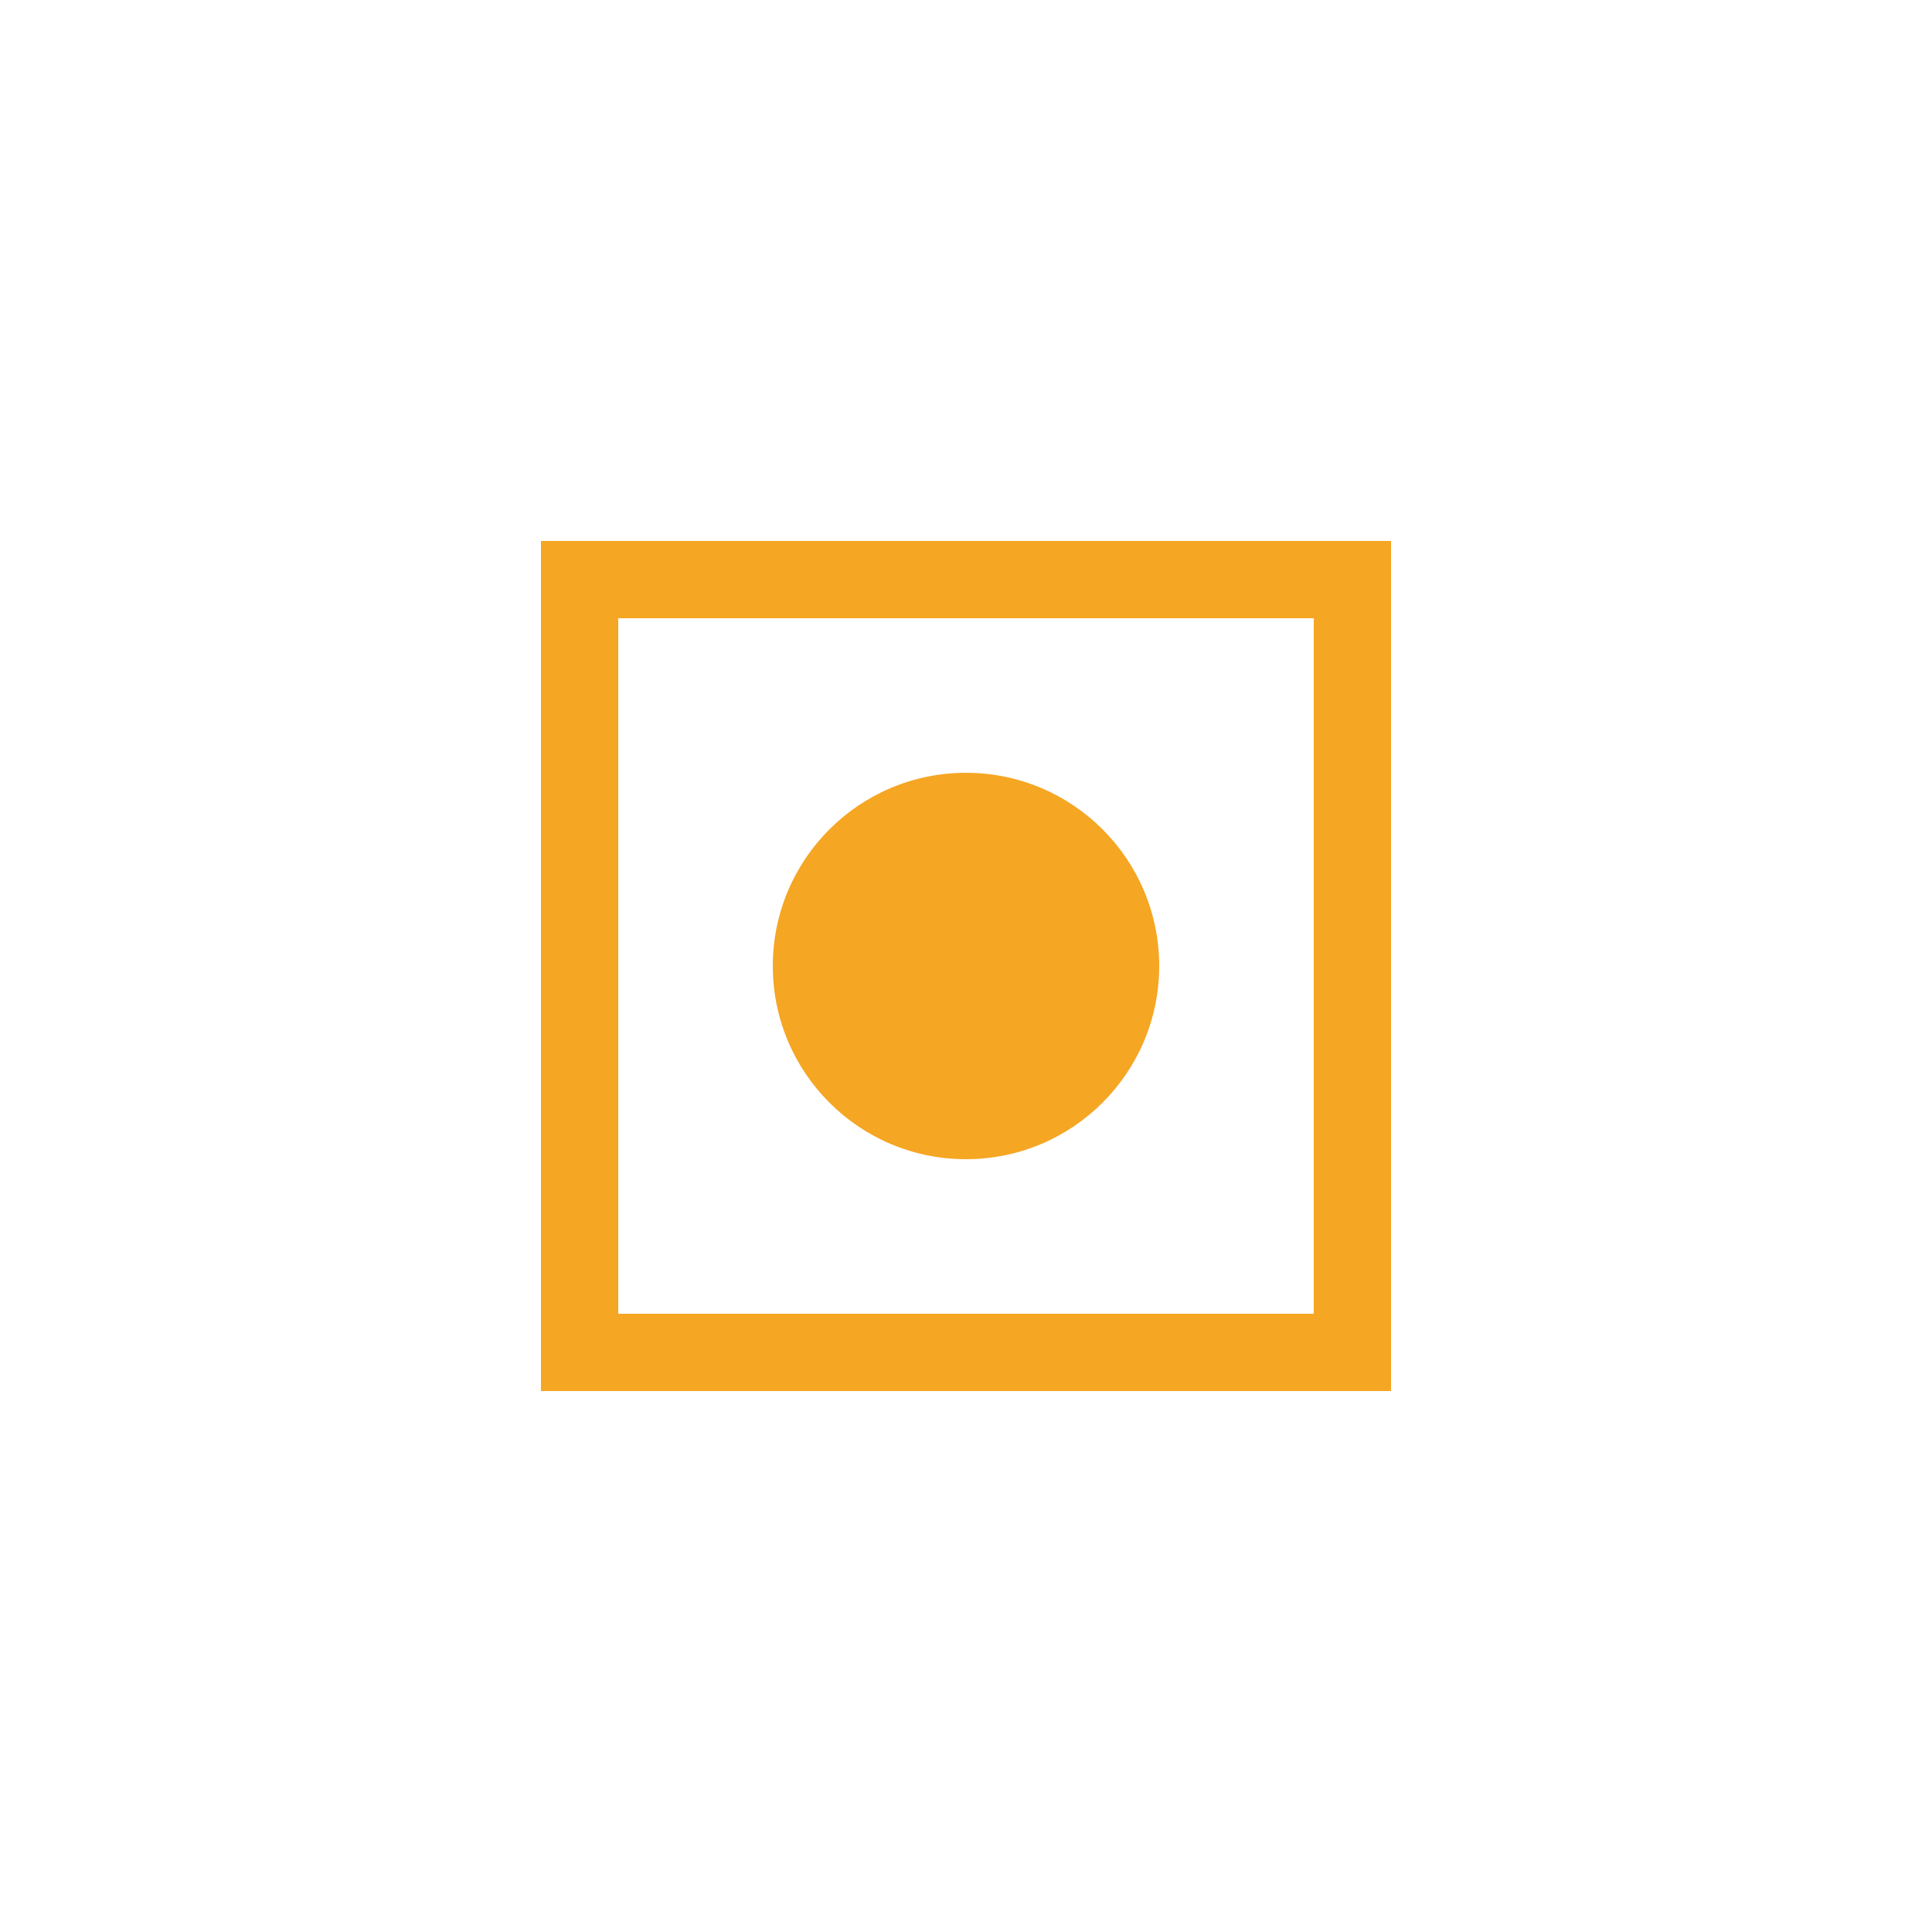
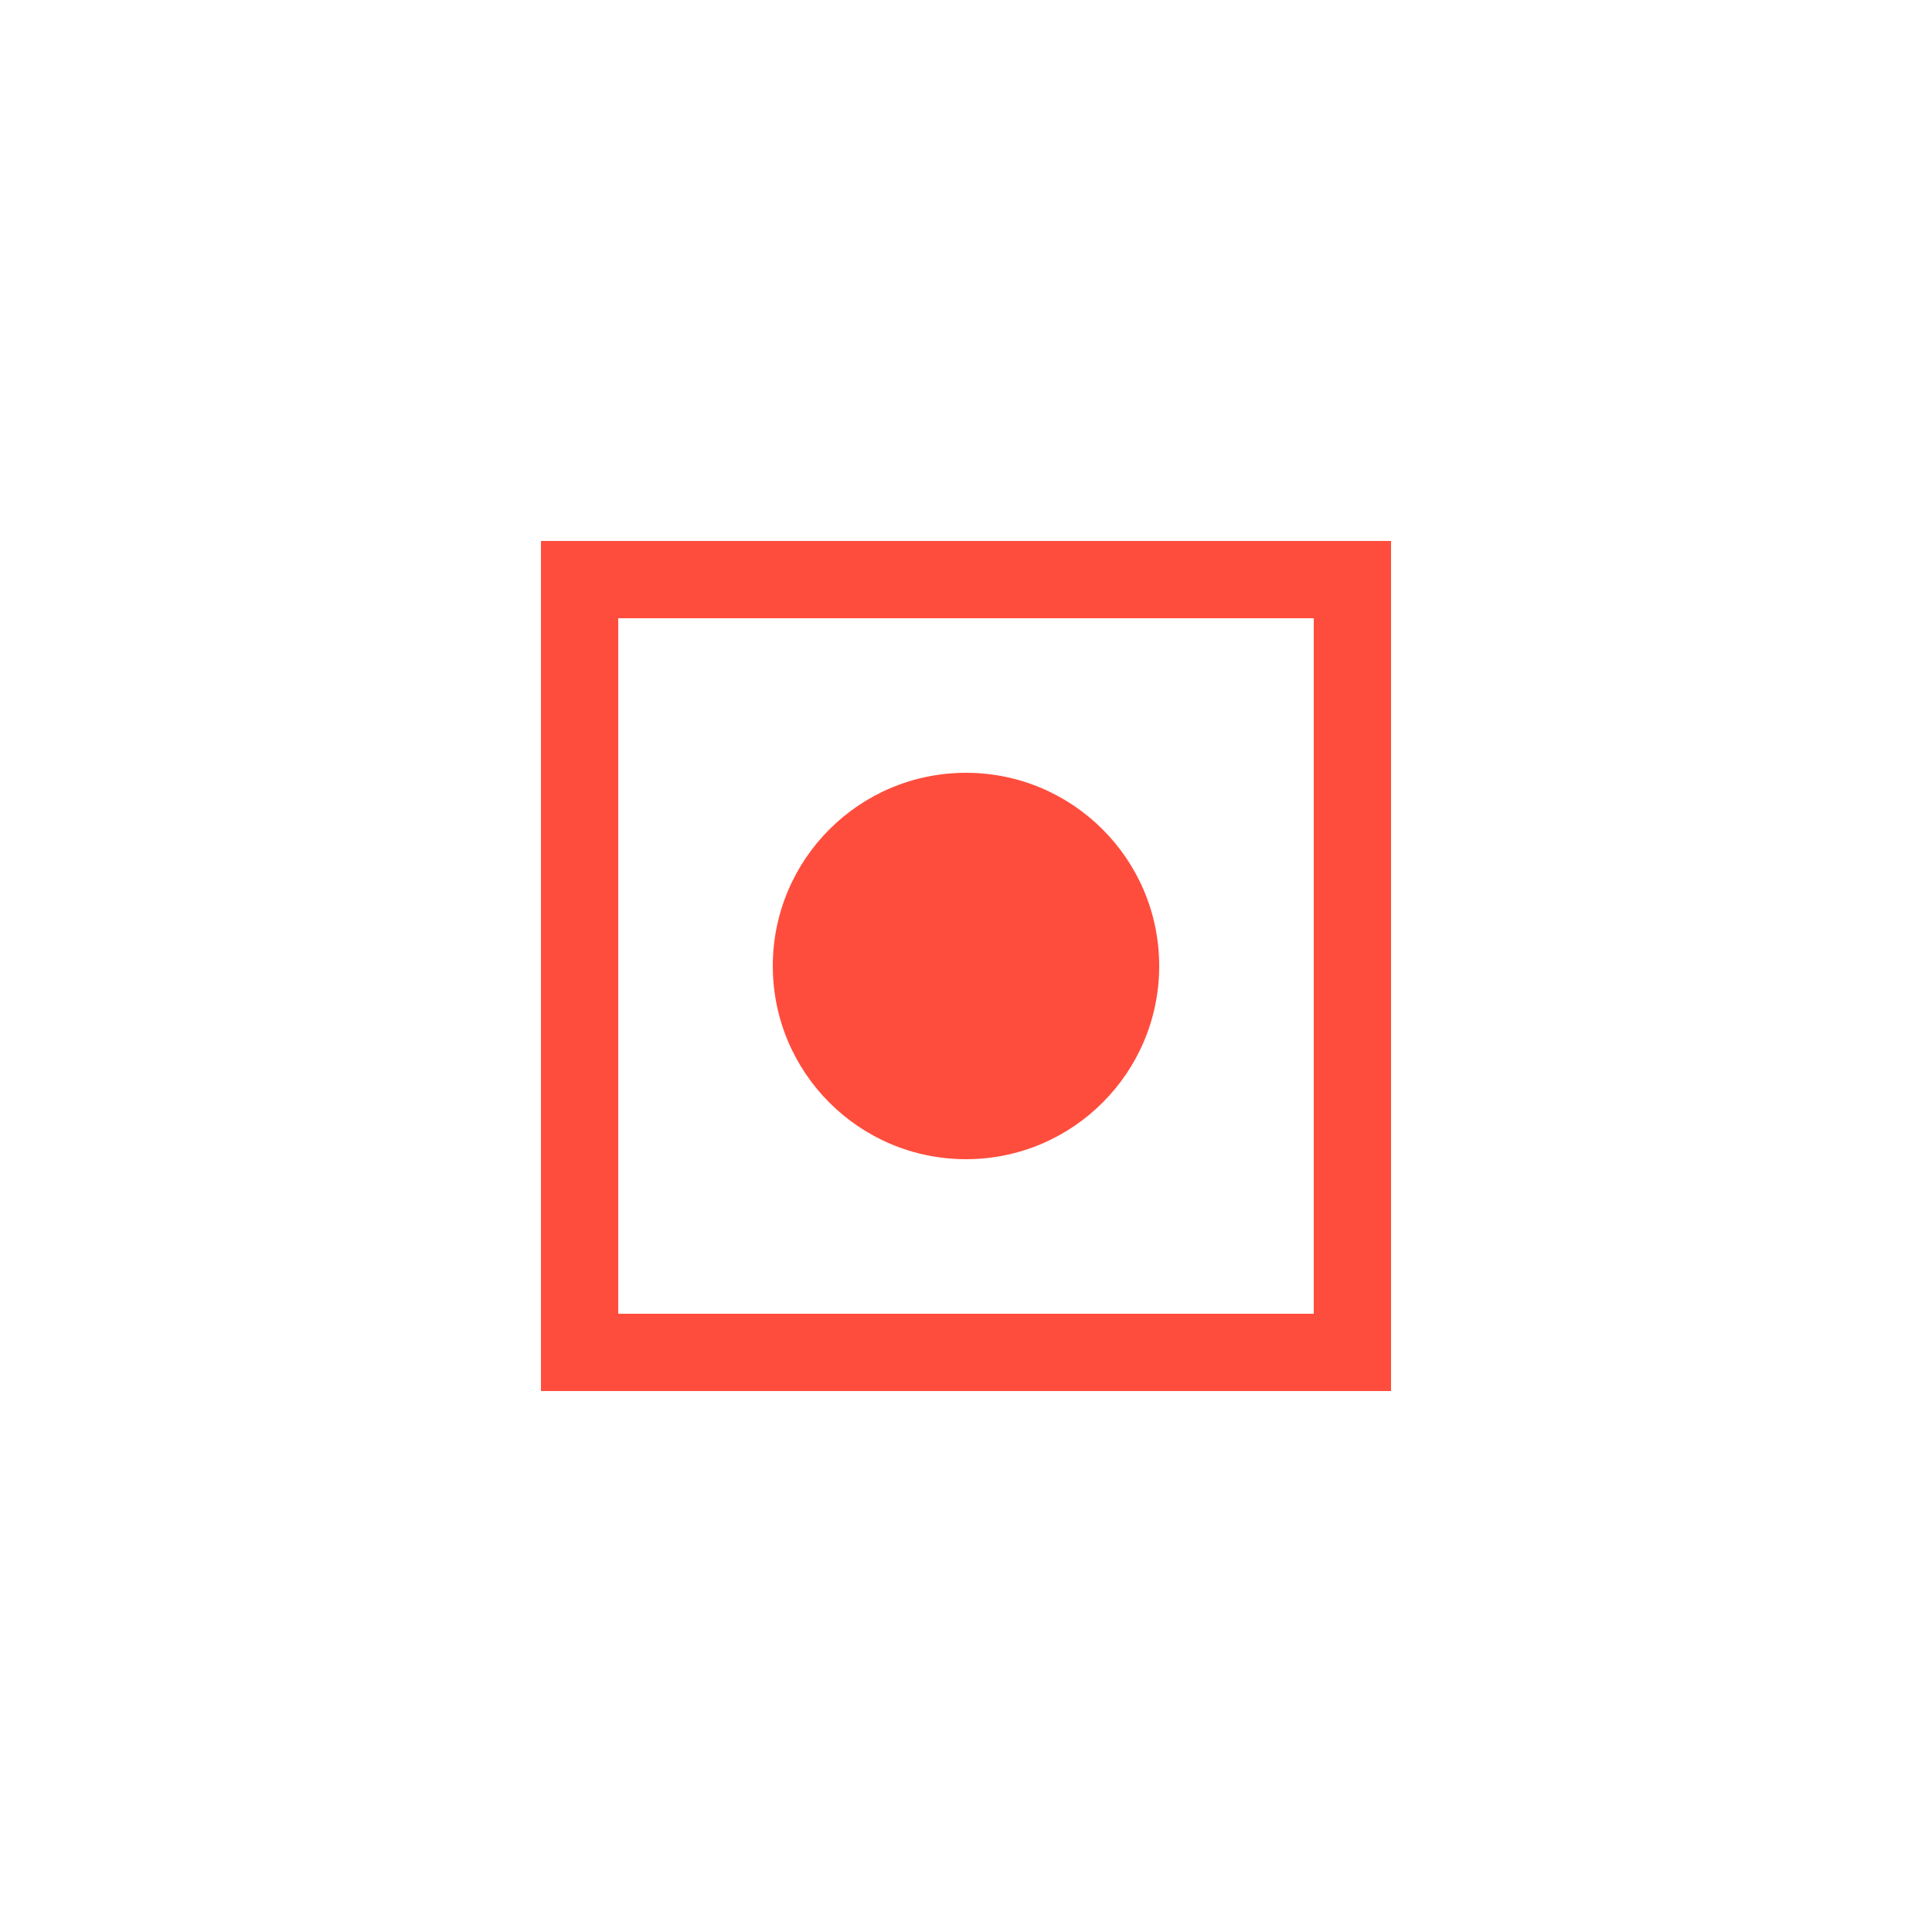
- <svg xmlns="http://www.w3.org/2000/svg" viewBox="0 0 100 100" width="100%" height="100%" style="background:#0e0e10; color:#f5a623;">
+ <svg xmlns="http://www.w3.org/2000/svg" viewBox="0 0 100 100" width="100%" height="100%" style="background:#0e0e10; color:#ff4d3d;">
  <rect x="30" y="30" width="40" height="40" fill="none" stroke="currentColor" stroke-width="4" />
  <circle cx="50" cy="50" r="10" fill="currentColor" />
</svg>
